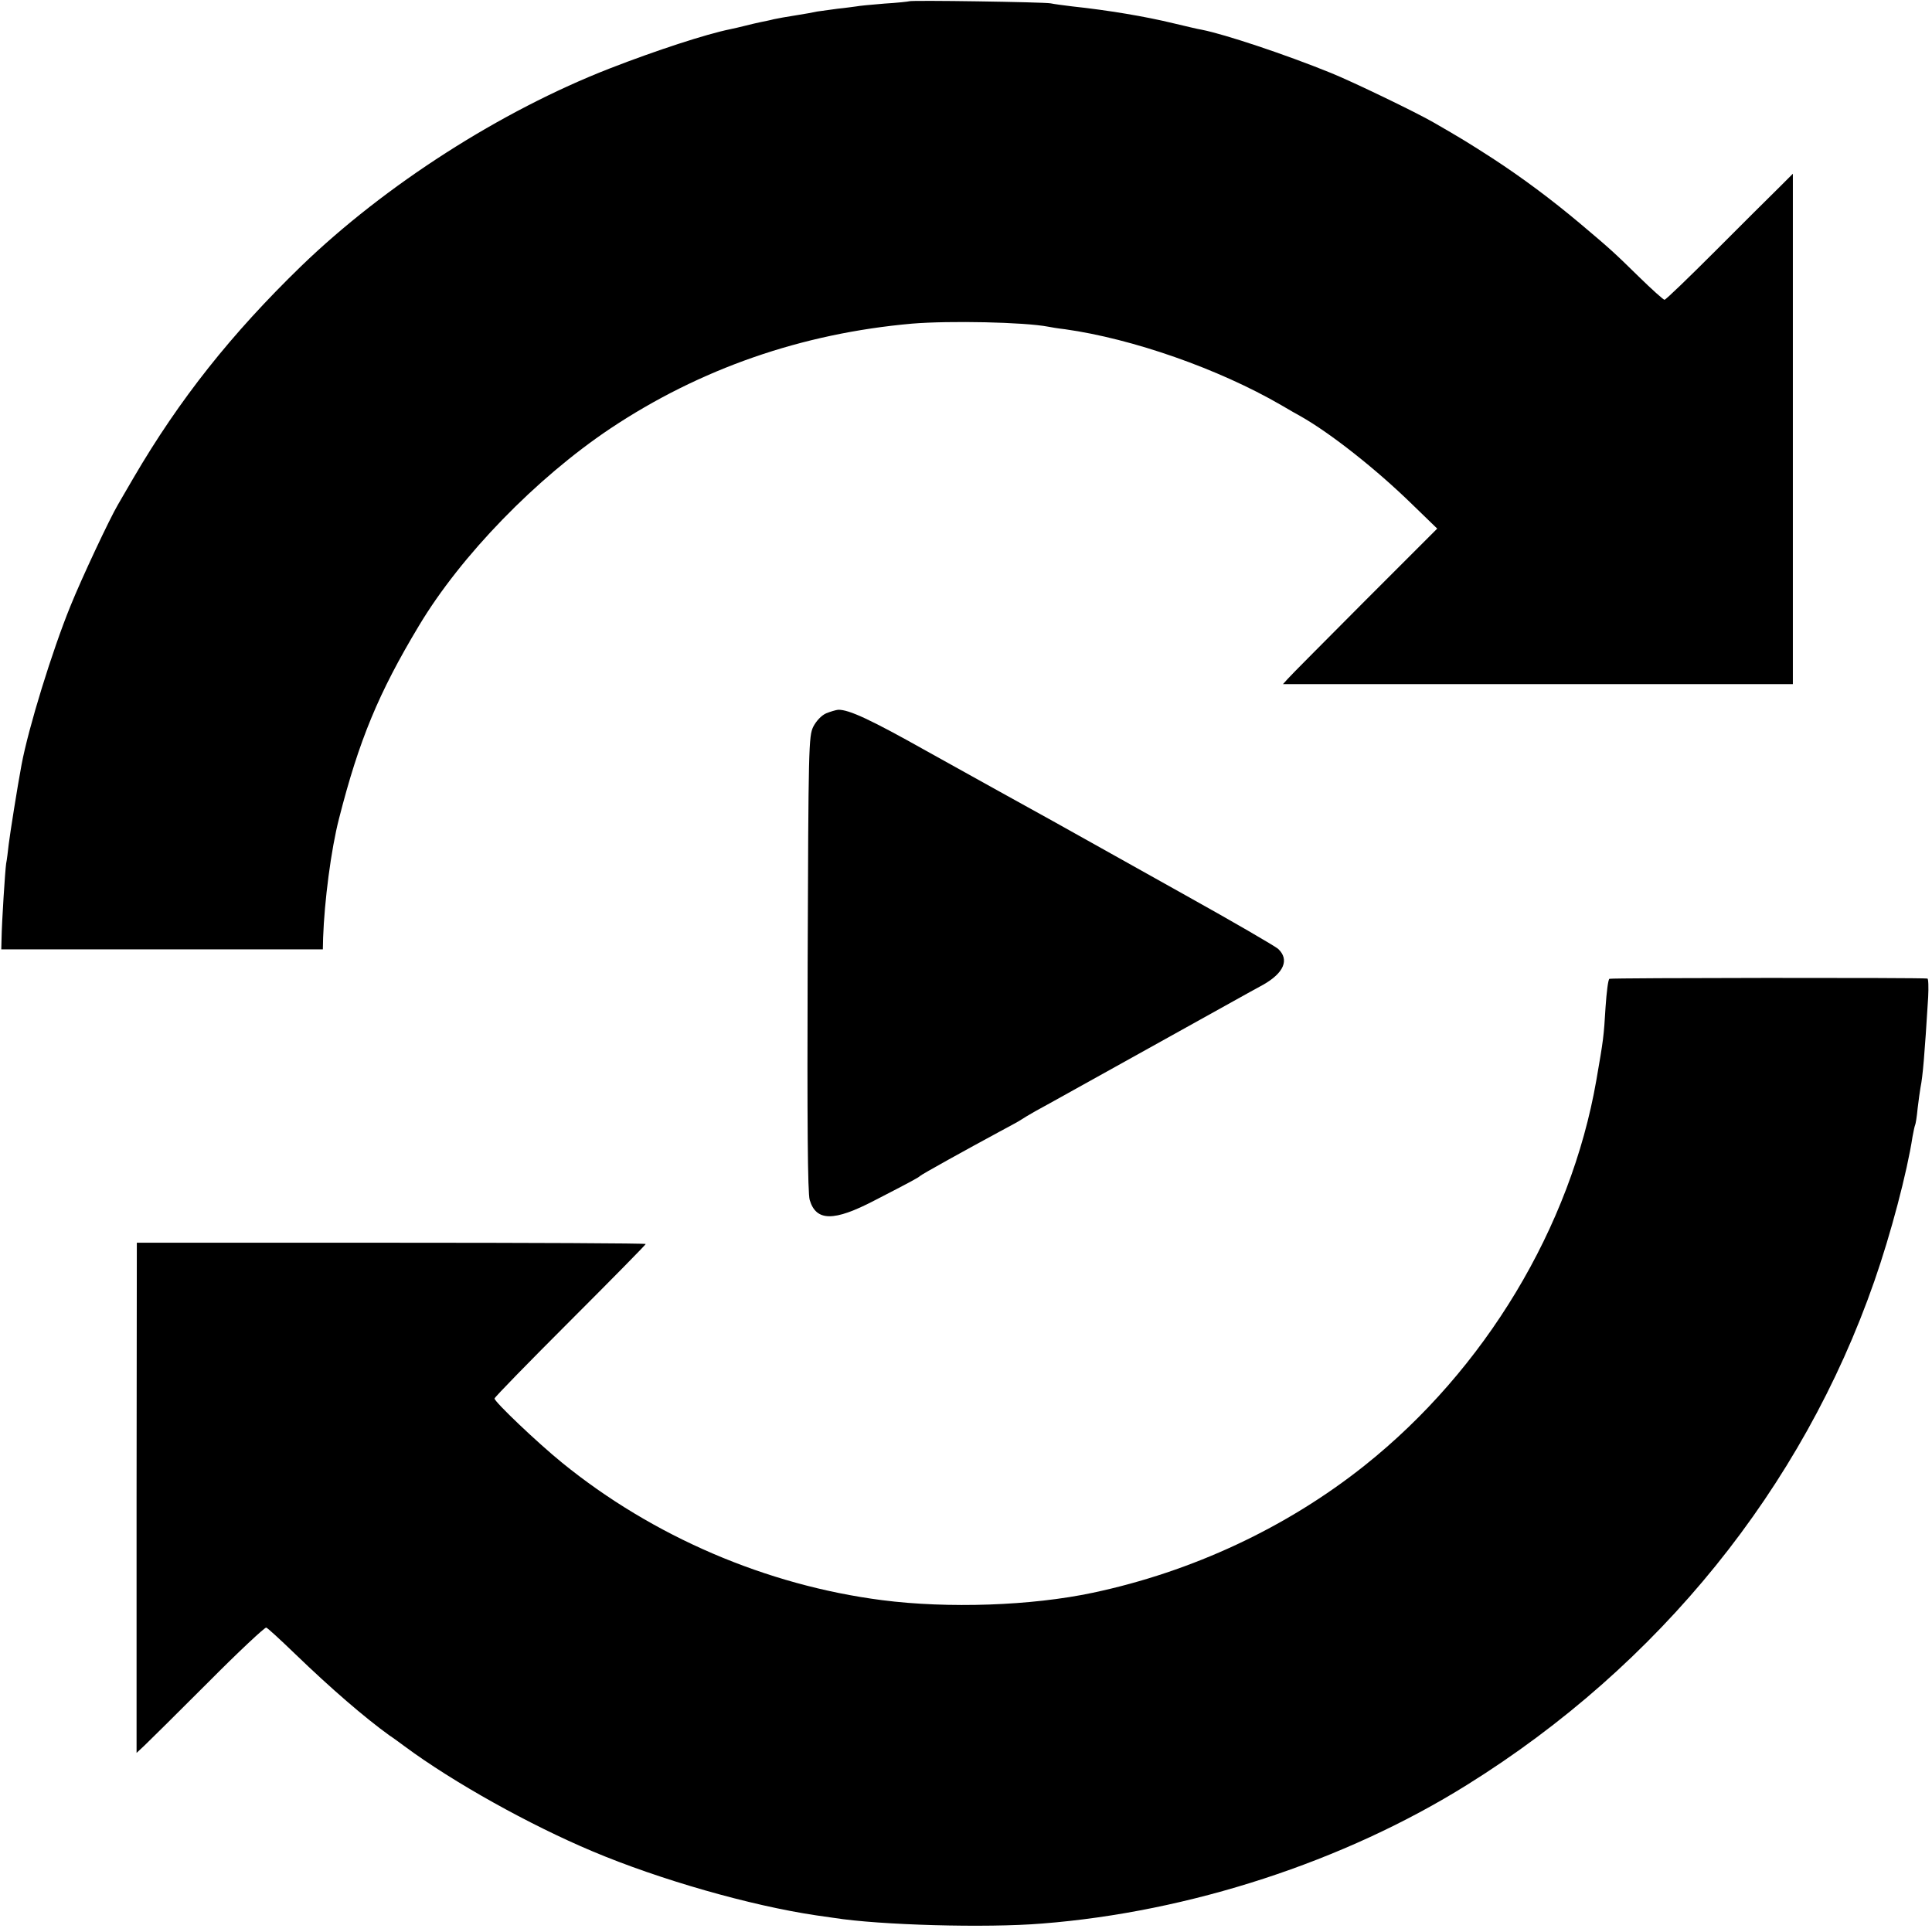
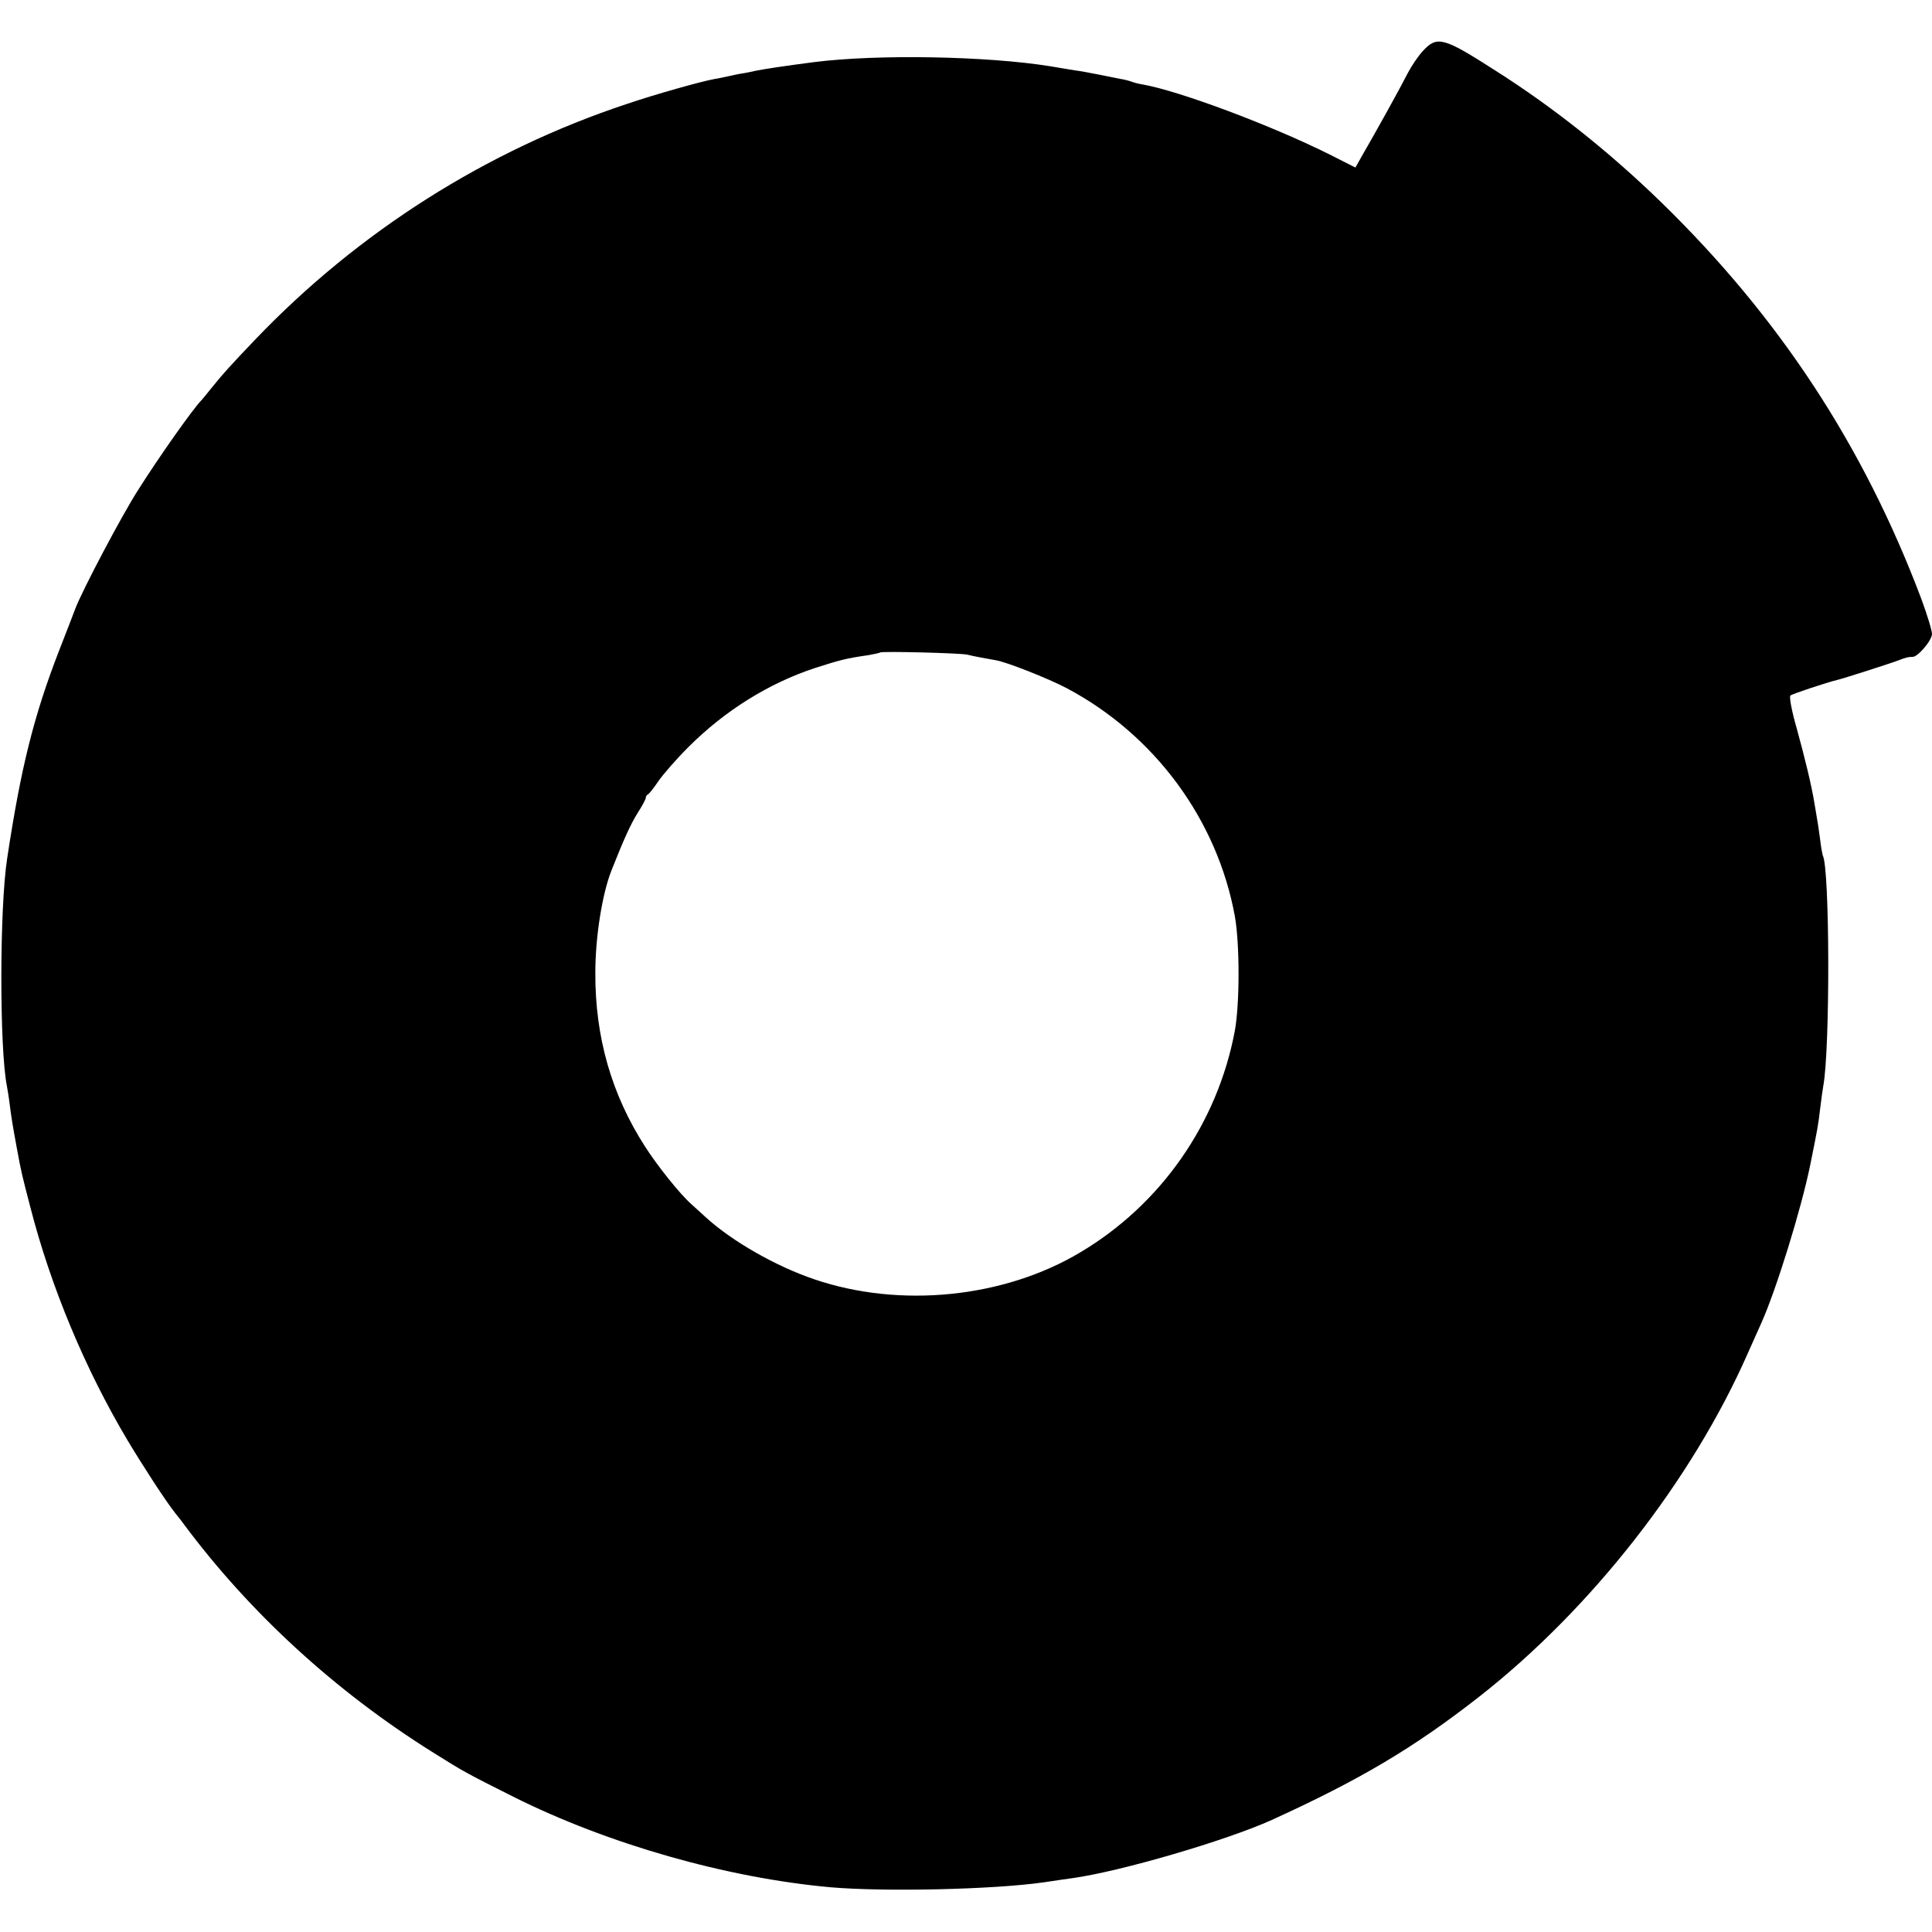
- <svg xmlns="http://www.w3.org/2000/svg" version="1.0" width="754pt" height="754pt" viewBox="0 0 754 754" preserveAspectRatio="xMidYMid meet">
-   <g transform="translate(0,754) scale(0.1,-0.1)" fill="#000000" stroke="none">
-     <path d="M3548 7535 c-2 -1 -45 -6 -96 -9 -51 -4 -101 -9 -110 -11 -9 -1 -42 -6 -73 -9 -31 -4 -67 -9 -80 -11 -13 -3 -51 -10 -84 -15 -33 -5 -71 -12 -85 -15 -14 -4 -36 -8 -50 -11 -14 -3 -41 -9 -60 -14 -19 -5 -46 -11 -60 -14 -94 -19 -290 -83 -470 -153 -426 -166 -877 -455 -1205 -772 -271 -263 -474 -518 -654 -826 -29 -49 -56 -97 -61 -105 -32 -54 -141 -286 -185 -395 -71 -174 -164 -475 -191 -620 -16 -85 -45 -269 -50 -310 -3 -27 -7 -61 -10 -75 -4 -27 -17 -228 -18 -295 l-1 -40 628 0 627 0 1 45 c5 143 31 345 62 465 78 306 154 490 312 753 164 274 458 576 746 769 351 234 748 372 1179 410 146 12 437 6 531 -12 9 -2 39 -7 66 -10 263 -37 598 -154 843 -296 30 -18 64 -37 75 -43 117 -66 297 -208 437 -345 l97 -94 -282 -282 c-155 -156 -291 -292 -301 -304 l-19 -21 995 0 995 0 0 996 0 996 -54 -54 c-30 -29 -141 -140 -246 -245 -106 -106 -196 -193 -201 -193 -4 0 -49 40 -100 90 -98 96 -110 107 -231 209 -111 93 -222 176 -340 253 -90 58 -122 78 -230 140 -67 39 -316 159 -400 193 -177 72 -414 151 -505 169 -14 2 -63 14 -110 25 -111 27 -255 51 -395 66 -33 4 -71 9 -85 12 -26 5 -547 13 -552 8z" />
-     <path d="M3224 4756 c-18 -8 -38 -29 -50 -52 -18 -37 -19 -75 -22 -924 -2 -622 0 -896 8 -923 25 -84 94 -85 253 -2 140 72 171 89 177 95 5 6 184 105 310 173 41 22 80 43 85 47 6 4 30 19 55 33 25 13 225 125 445 247 220 122 420 234 445 247 81 46 103 98 58 140 -13 11 -176 106 -363 210 -187 105 -419 234 -515 288 -96 53 -193 107 -215 119 -22 12 -148 82 -279 155 -219 123 -303 162 -345 161 -9 -1 -30 -7 -47 -14z" />
-     <path d="M6281 3720 c-5 -3 -11 -52 -15 -110 -7 -116 -8 -125 -36 -286 -100 -574 -435 -1130 -905 -1504 -304 -242 -673 -414 -1060 -496 -240 -51 -565 -62 -822 -29 -451 58 -895 248 -1250 537 -96 78 -263 237 -263 250 0 5 133 141 295 303 162 162 295 297 295 300 0 3 -447 5 -993 5 l-993 0 -1 -995 0 -996 30 28 c16 15 128 126 248 246 120 121 223 217 228 215 5 -1 56 -48 113 -103 141 -136 271 -248 368 -318 14 -9 41 -29 60 -43 189 -140 487 -306 732 -409 263 -111 617 -212 873 -250 22 -3 54 -8 70 -10 176 -28 593 -40 812 -22 575 45 1179 242 1658 541 750 467 1309 1159 1590 1966 64 183 128 426 149 564 4 21 8 41 10 45 2 3 7 33 10 66 4 33 9 69 11 80 9 44 16 125 30 353 2 39 1 73 -3 73 -23 4 -1235 3 -1241 -1z" />
+ <svg xmlns="http://www.w3.org/2000/svg" version="1.0" width="700pt" height="700pt" viewBox="0 0 700 700" preserveAspectRatio="xMidYMid meet">
+   <g transform="translate(0,700) scale(0.1,-0.1)" fill="#000000" stroke="none">
+     <path d="M5156 6816 c-17 -18 -42 -55 -56 -82 -23 -46 -111 -205 -166 -300 l-23 -41 -93 47 c-210 105 -543 230 -678 254 -14 2 -32 7 -40 10 -8 3 -26 8 -40 10 -14 3 -50 10 -80 16 -30 6 -68 13 -85 15 -16 3 -57 9 -90 15 -231 37 -625 44 -855 15 -108 -14 -180 -25 -210 -31 -14 -3 -36 -8 -50 -10 -14 -2 -36 -7 -50 -10 -14 -3 -36 -8 -50 -10 -50 -9 -217 -56 -320 -91 -509 -169 -972 -463 -1345 -853 -87 -91 -116 -123 -154 -170 -20 -25 -38 -47 -41 -50 -30 -30 -155 -207 -230 -326 -59 -92 -201 -361 -227 -429 -6 -16 -32 -84 -58 -150 -92 -237 -139 -424 -189 -755 -28 -180 -28 -690 -1 -825 2 -11 7 -40 10 -65 6 -48 10 -73 26 -160 16 -87 18 -95 49 -214 74 -288 198 -586 353 -846 57 -95 138 -220 174 -265 13 -16 27 -34 31 -40 237 -318 546 -602 897 -822 118 -74 120 -75 295 -163 344 -172 773 -294 1150 -328 199 -17 590 -8 772 18 40 6 87 13 103 15 174 24 557 136 723 211 318 145 513 260 752 447 406 318 772 786 974 1247 21 47 42 94 47 105 54 120 145 413 178 575 29 144 28 139 36 205 4 33 9 69 11 80 25 130 24 794 -2 836 -1 3 -6 28 -9 55 -4 27 -8 60 -11 74 -2 14 -7 41 -10 60 -10 62 -34 162 -65 274 -17 59 -27 112 -22 116 7 6 134 48 168 56 19 4 200 62 225 72 26 10 34 12 50 12 19 0 70 60 70 83 0 13 -18 71 -39 128 -209 554 -514 1019 -941 1435 -186 181 -390 344 -603 479 -187 120 -210 126 -261 71z m-1651 -2188 c18 -5 84 -17 102 -20 36 -5 191 -66 259 -102 318 -169 544 -476 608 -825 18 -101 18 -317 0 -416 -63 -335 -267 -628 -559 -802 -277 -166 -654 -204 -965 -98 -139 47 -296 137 -390 222 -19 17 -44 40 -55 50 -41 36 -124 140 -168 209 -121 188 -181 396 -180 629 0 131 25 286 58 370 45 114 70 169 95 209 17 26 30 51 30 56 0 4 3 10 8 12 4 2 21 23 37 47 17 25 66 81 110 125 131 131 291 231 459 286 90 29 114 35 191 46 22 4 42 8 44 10 6 5 291 -2 316 -8z" />
  </g>
</svg>
